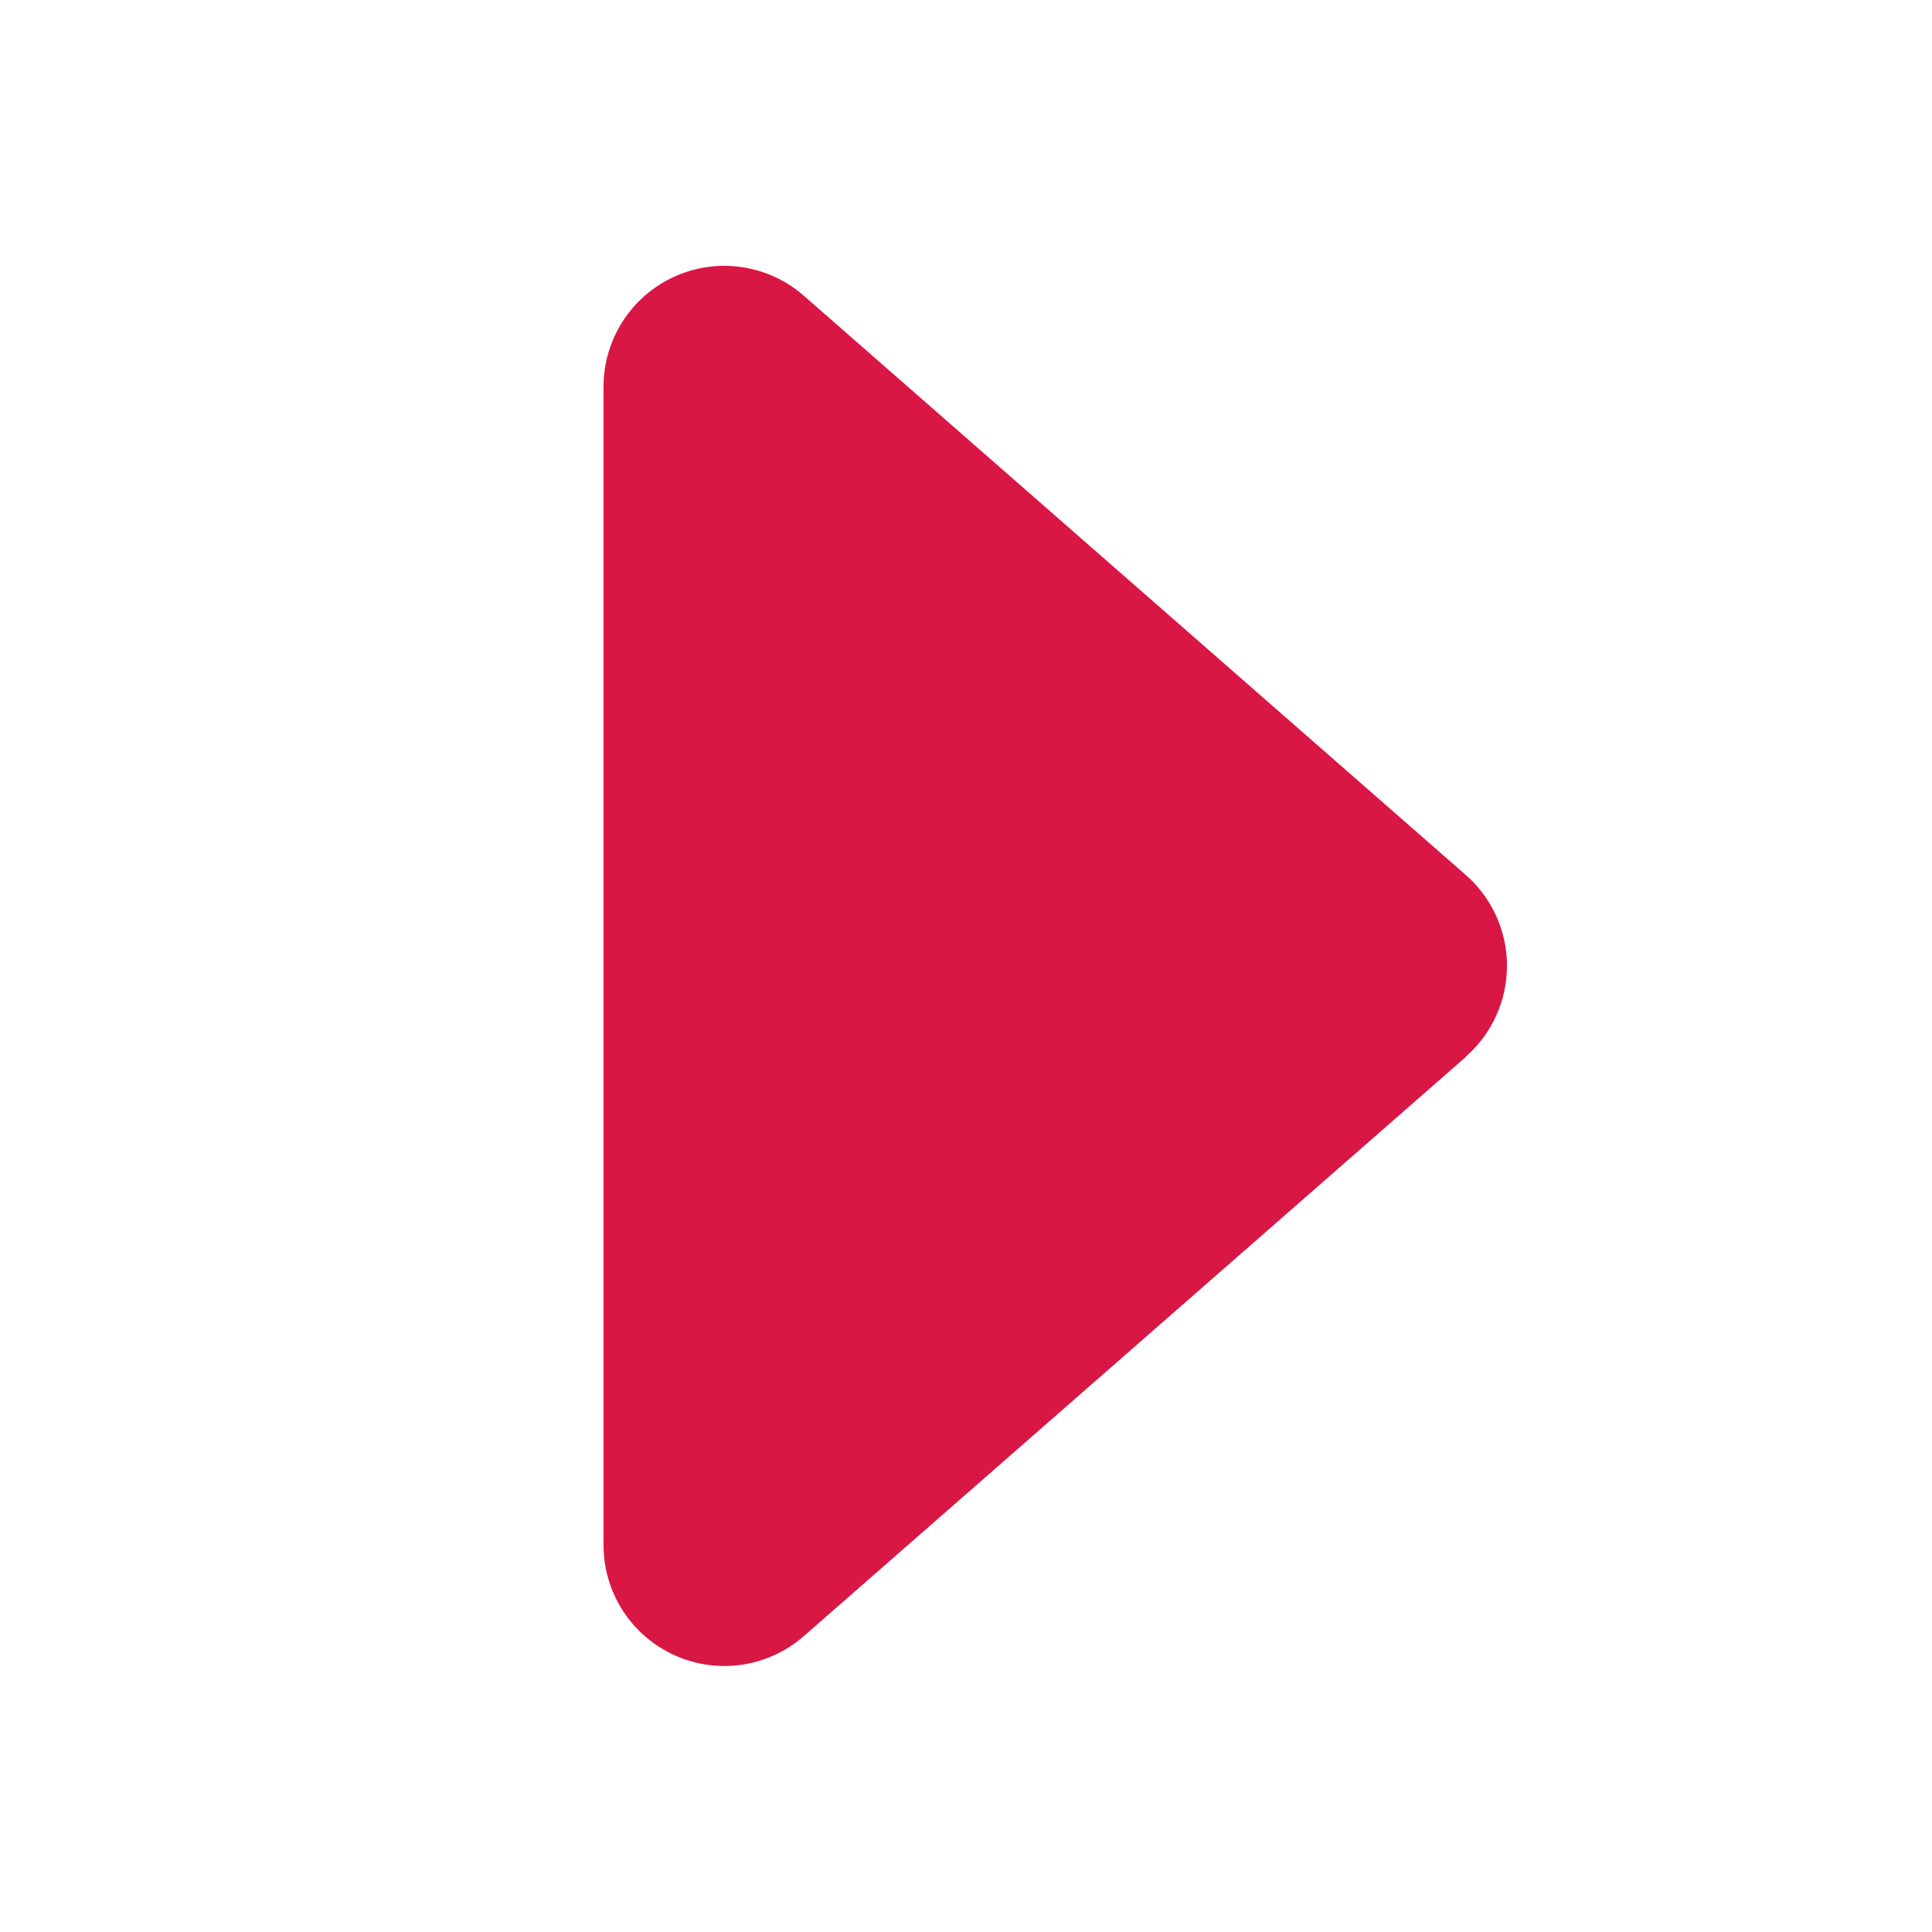
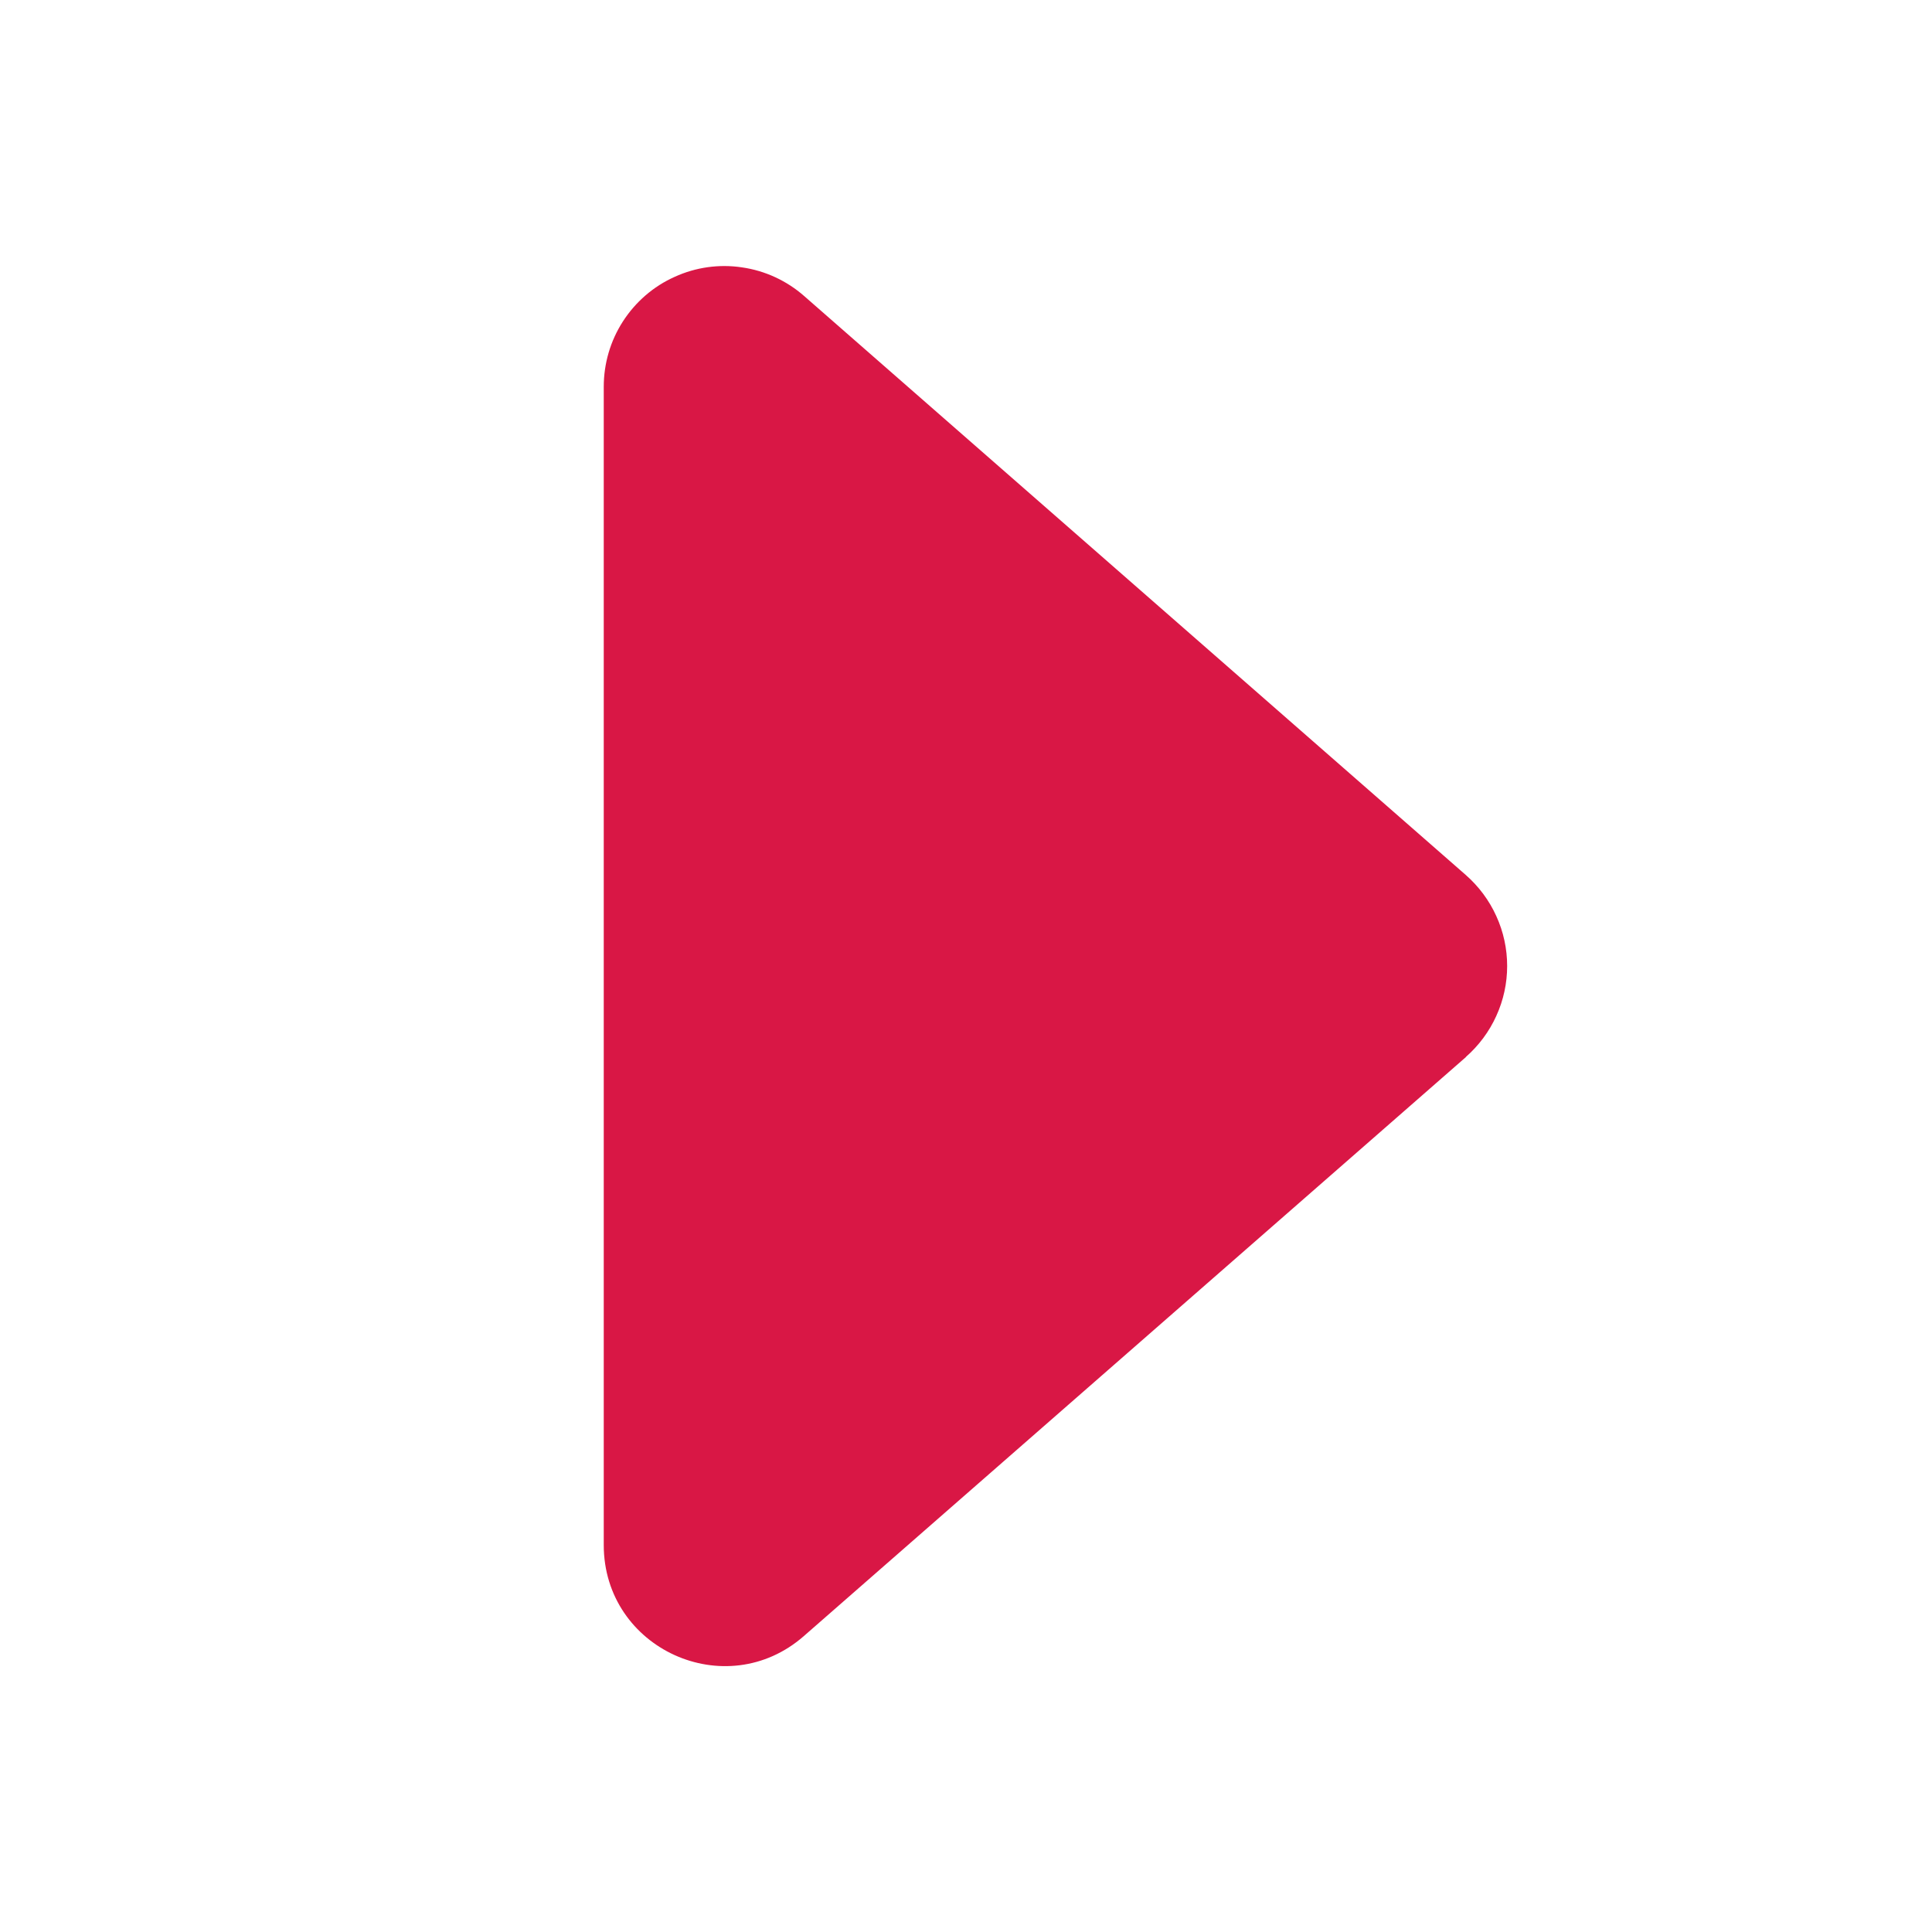
<svg xmlns="http://www.w3.org/2000/svg" width="10" height="10" viewBox="0 0 10 10" fill="none">
-   <path d="M7.588 5.47L4.16 8.469a.625.625 0 01-1.036-.47V2.001a.625.625 0 011.037-.47l3.425 2.997a.625.625 0 010 .942z" fill="#D91745" />
+   <path d="M7.588 5.471L4.161 8.468C3.757 8.822 3.125 8.534 3.125 7.997V2.002C3.125 1.882 3.159 1.765 3.224 1.664C3.289 1.563 3.382 1.482 3.492 1.433C3.601 1.383 3.723 1.366 3.841 1.384C3.96 1.401 4.072 1.453 4.162 1.532L7.587 4.529C7.654 4.588 7.708 4.66 7.745 4.742C7.782 4.823 7.801 4.911 7.801 5C7.801 5.089 7.782 5.177 7.745 5.258C7.708 5.34 7.654 5.412 7.587 5.471H7.588Z" fill="#D91745" />
</svg>
